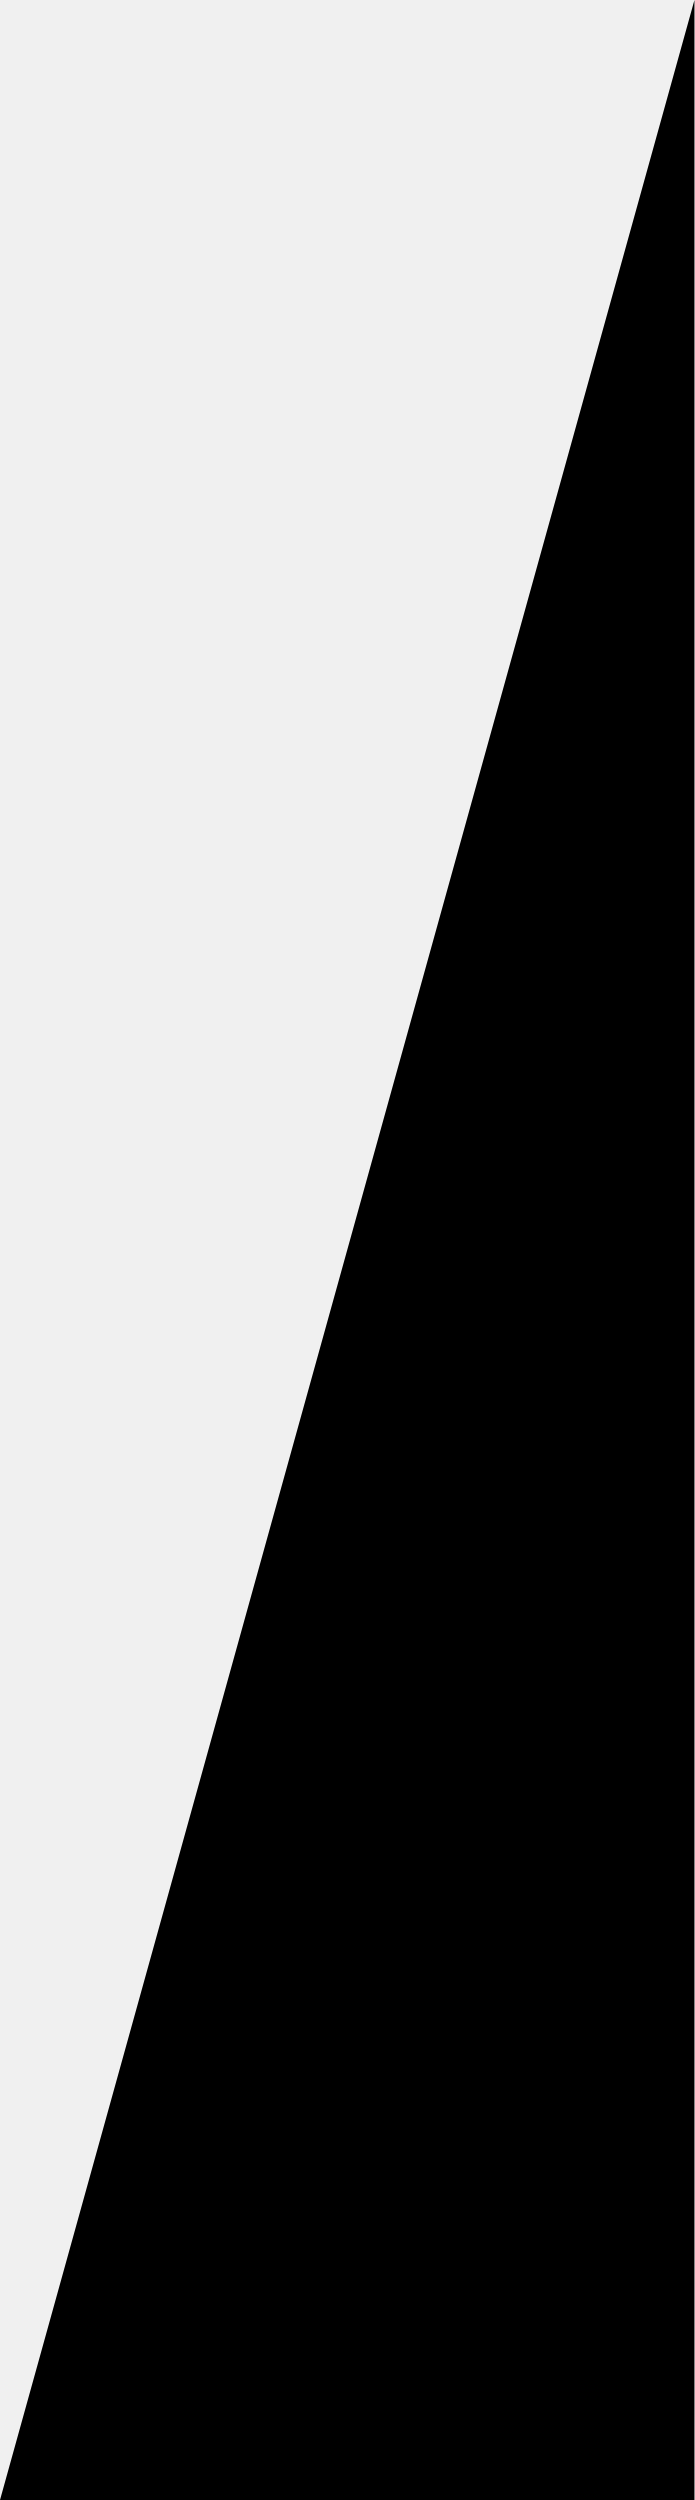
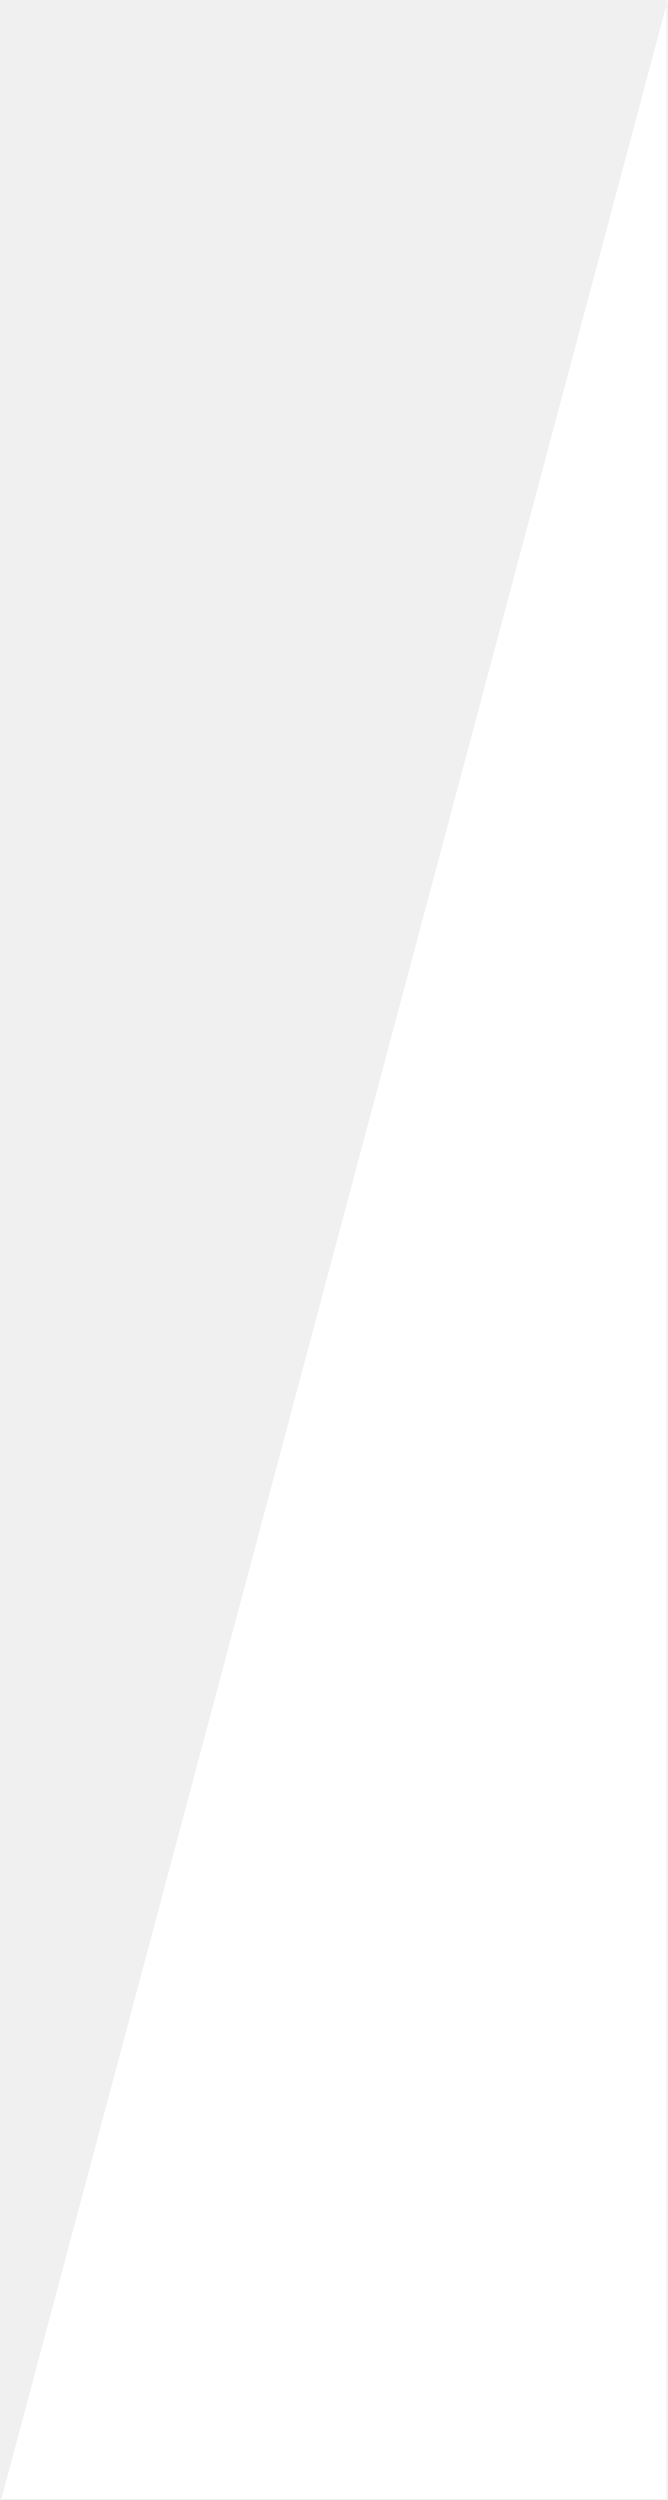
- <svg xmlns="http://www.w3.org/2000/svg" viewBox="0 0 300 1080">
+ <svg xmlns="http://www.w3.org/2000/svg" viewBox="0 0 288.5 1080.5">
+   <defs>
+     <style>.cls-1{fill:#fff;}</style>
+   </defs>
  <g id="Layer_2" data-name="Layer 2">
    <g id="Layer_1-2" data-name="Layer 1">
-       <polygon points="300 1080 300 0 0 1080 300 1080" />
+       <polyline class="cls-1" points="0.5 1080.5 288.5 0.5 288 0 288 1080 0 1080" />
    </g>
  </g>
</svg>
